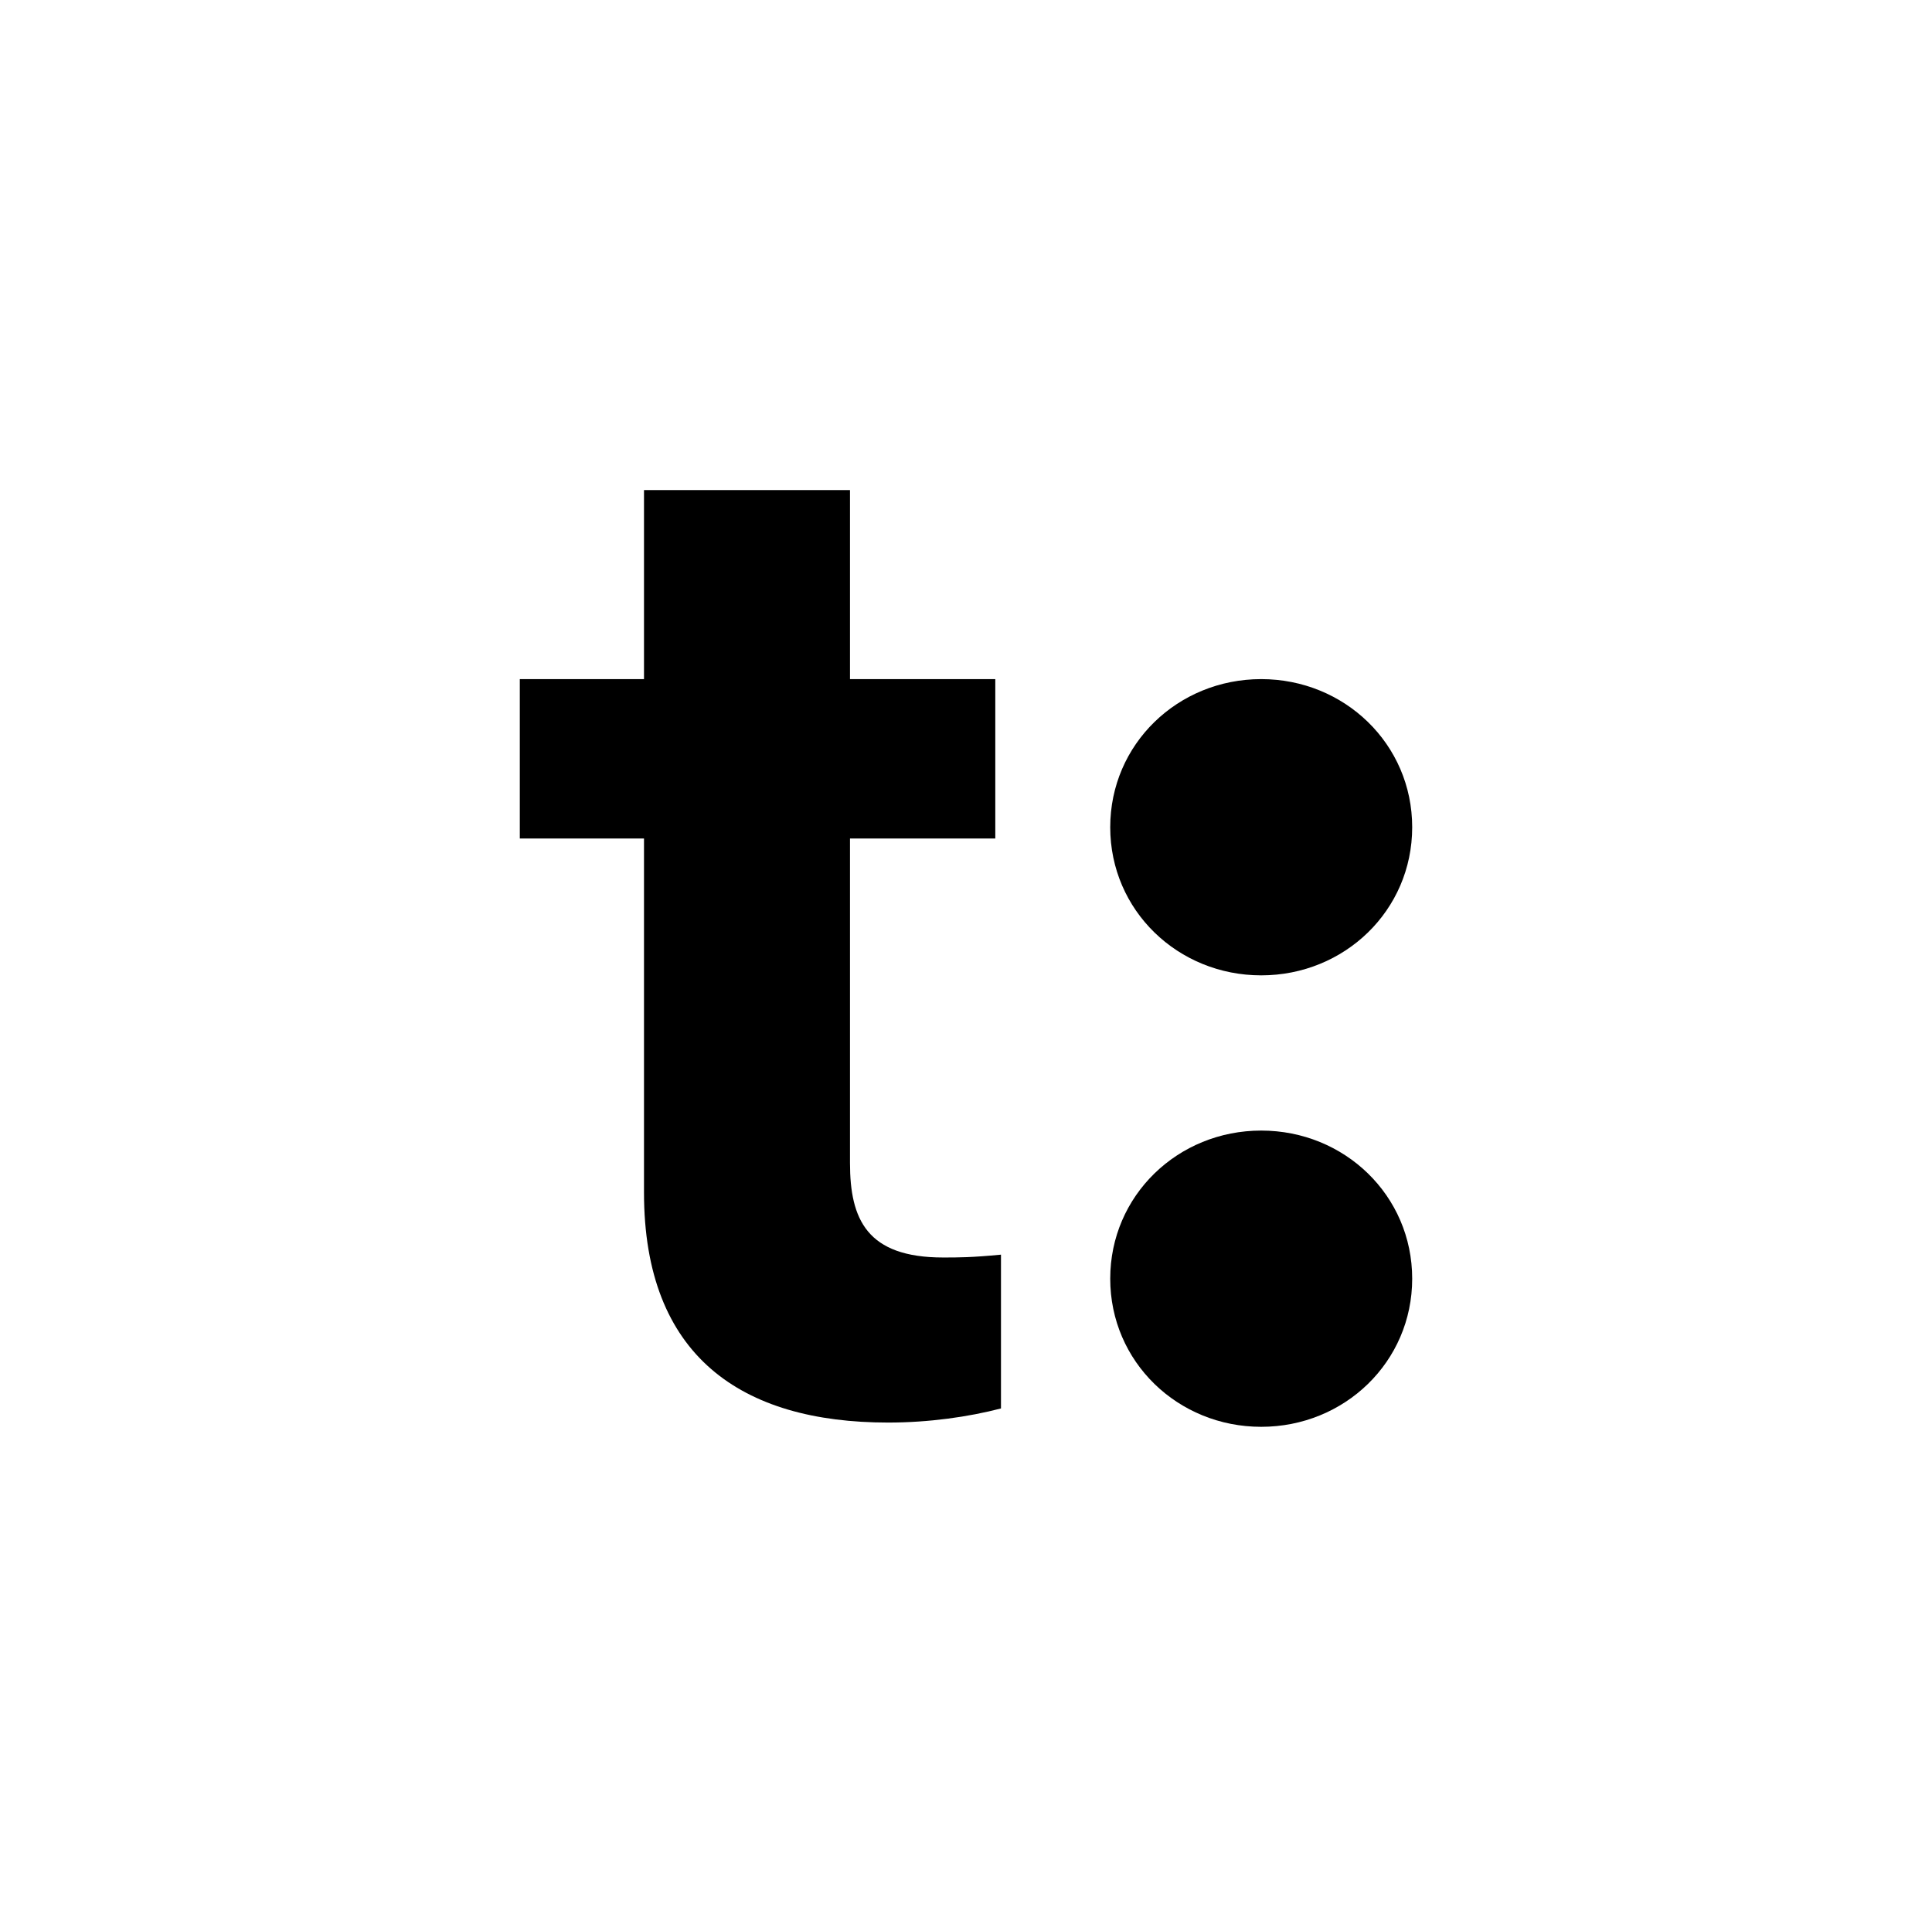
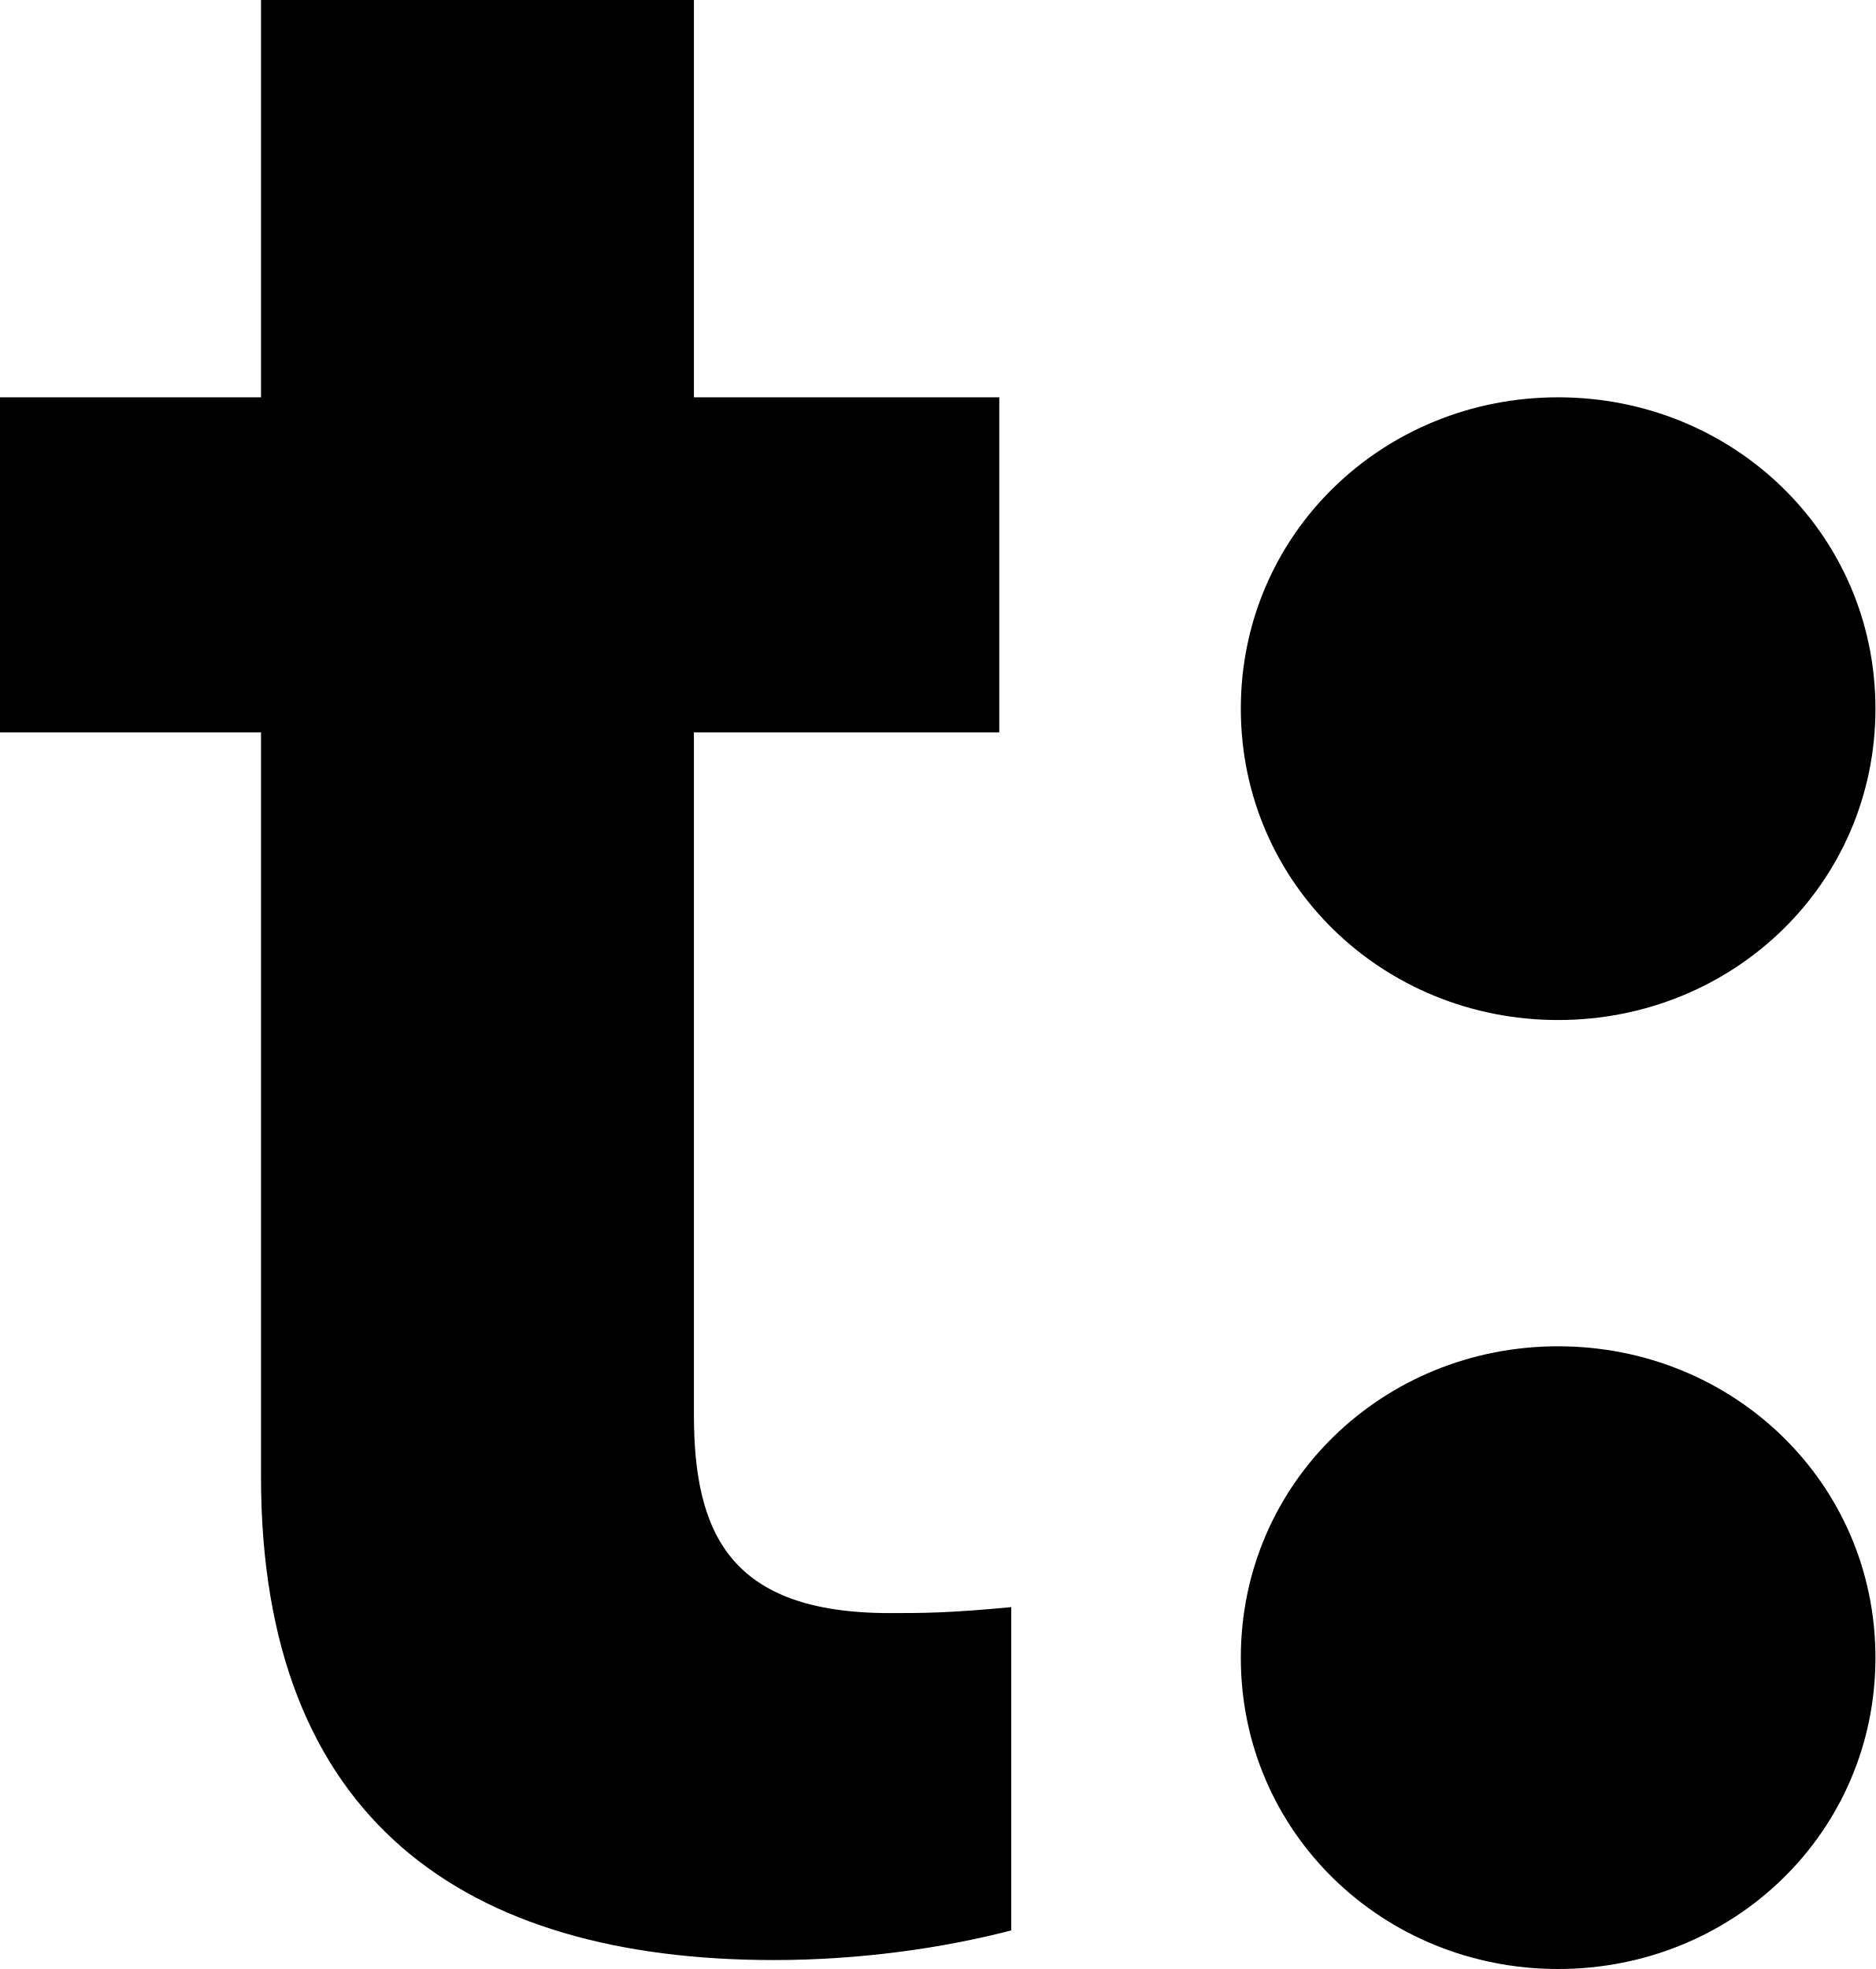
- <svg xmlns="http://www.w3.org/2000/svg" id="Layer_1" viewBox="0 0 231.48 229.7">
+ <svg xmlns="http://www.w3.org/2000/svg" id="Layer_1" viewBox="62.28 58.73 106.92 112.25">
  <path d="m77.16,142.91v-42.43h-14.88v-19.1h14.88v-22.65h24.68v22.65h17.41v19.1h-17.41v38.88c0,6.76,2.03,11.33,11.16,11.33,1.86,0,3.38,0,6.93-.34v18.43c-3.89,1.01-8.62,1.69-13.52,1.69-17.58,0-29.25-7.95-29.25-27.56Z" />
  <path d="m151.11,81.38c9.97,0,18.09,7.78,18.09,17.75s-8.11,17.75-18.09,17.75-18.09-7.78-18.09-17.75,8.11-17.75,18.09-17.75Zm-18.09,71.85c0-9.97,8.11-17.75,18.09-17.75s18.09,7.78,18.09,17.75-8.11,17.75-18.09,17.75-18.09-7.78-18.09-17.75Z" />
</svg>
